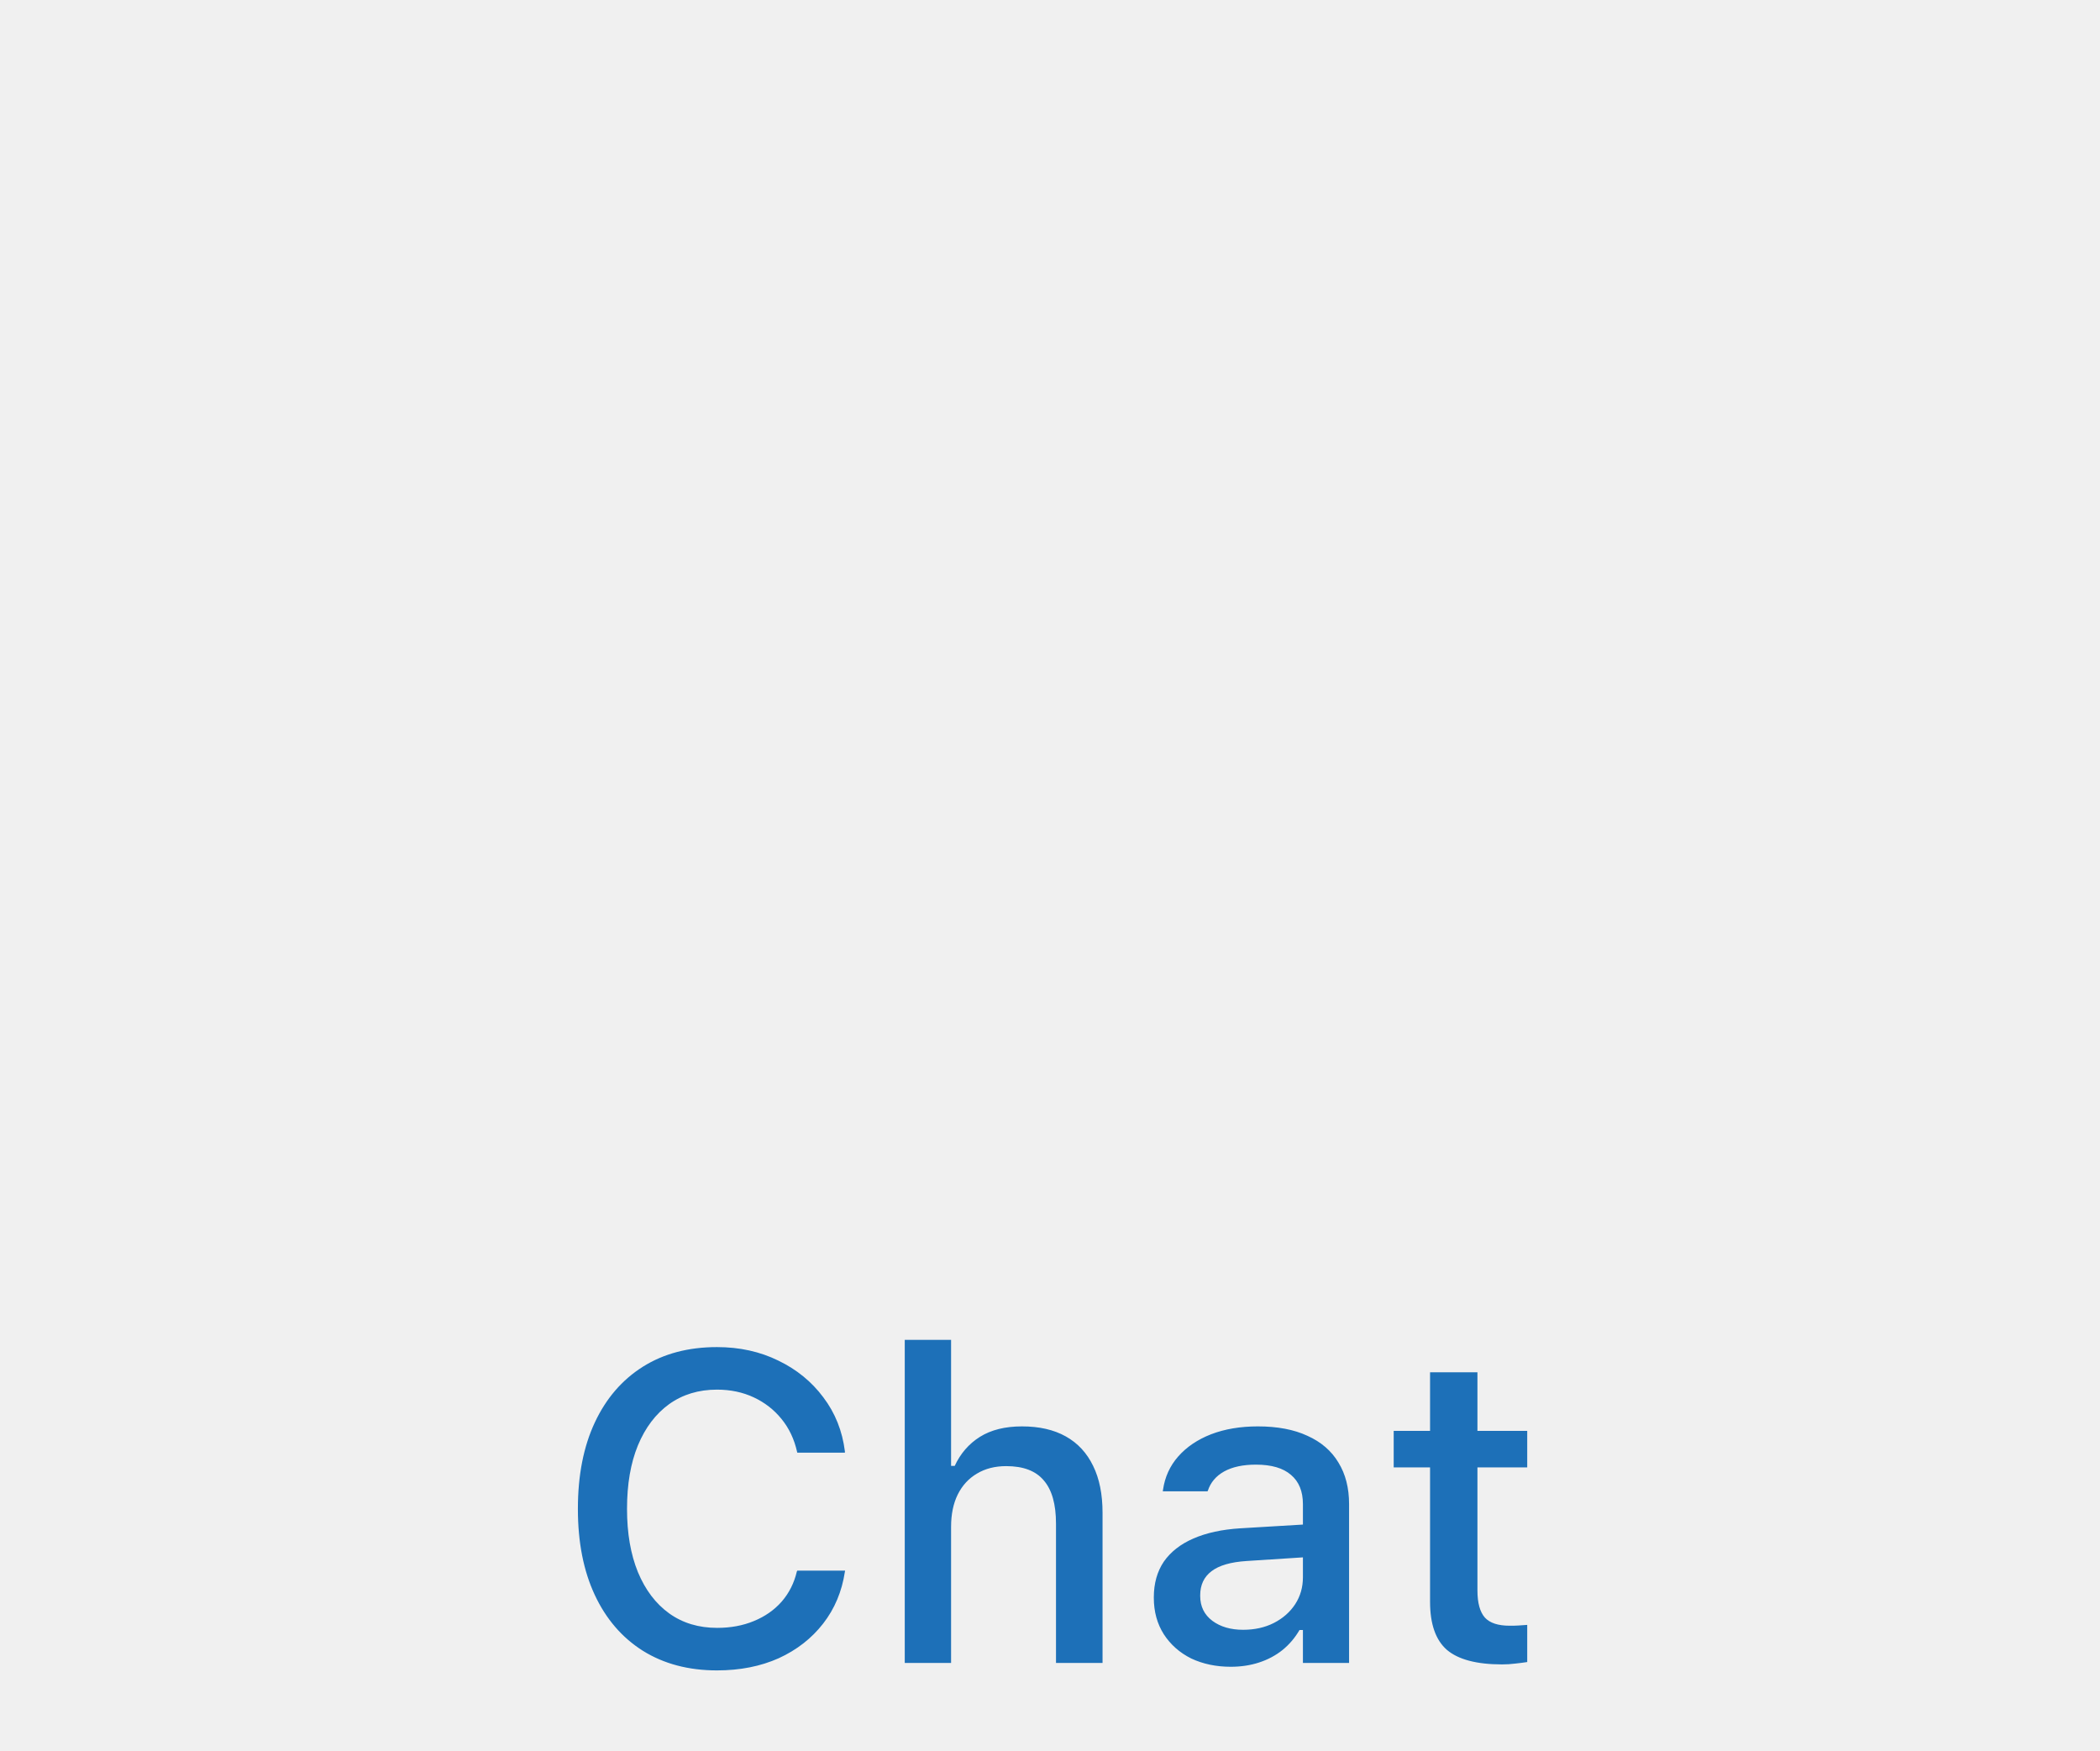
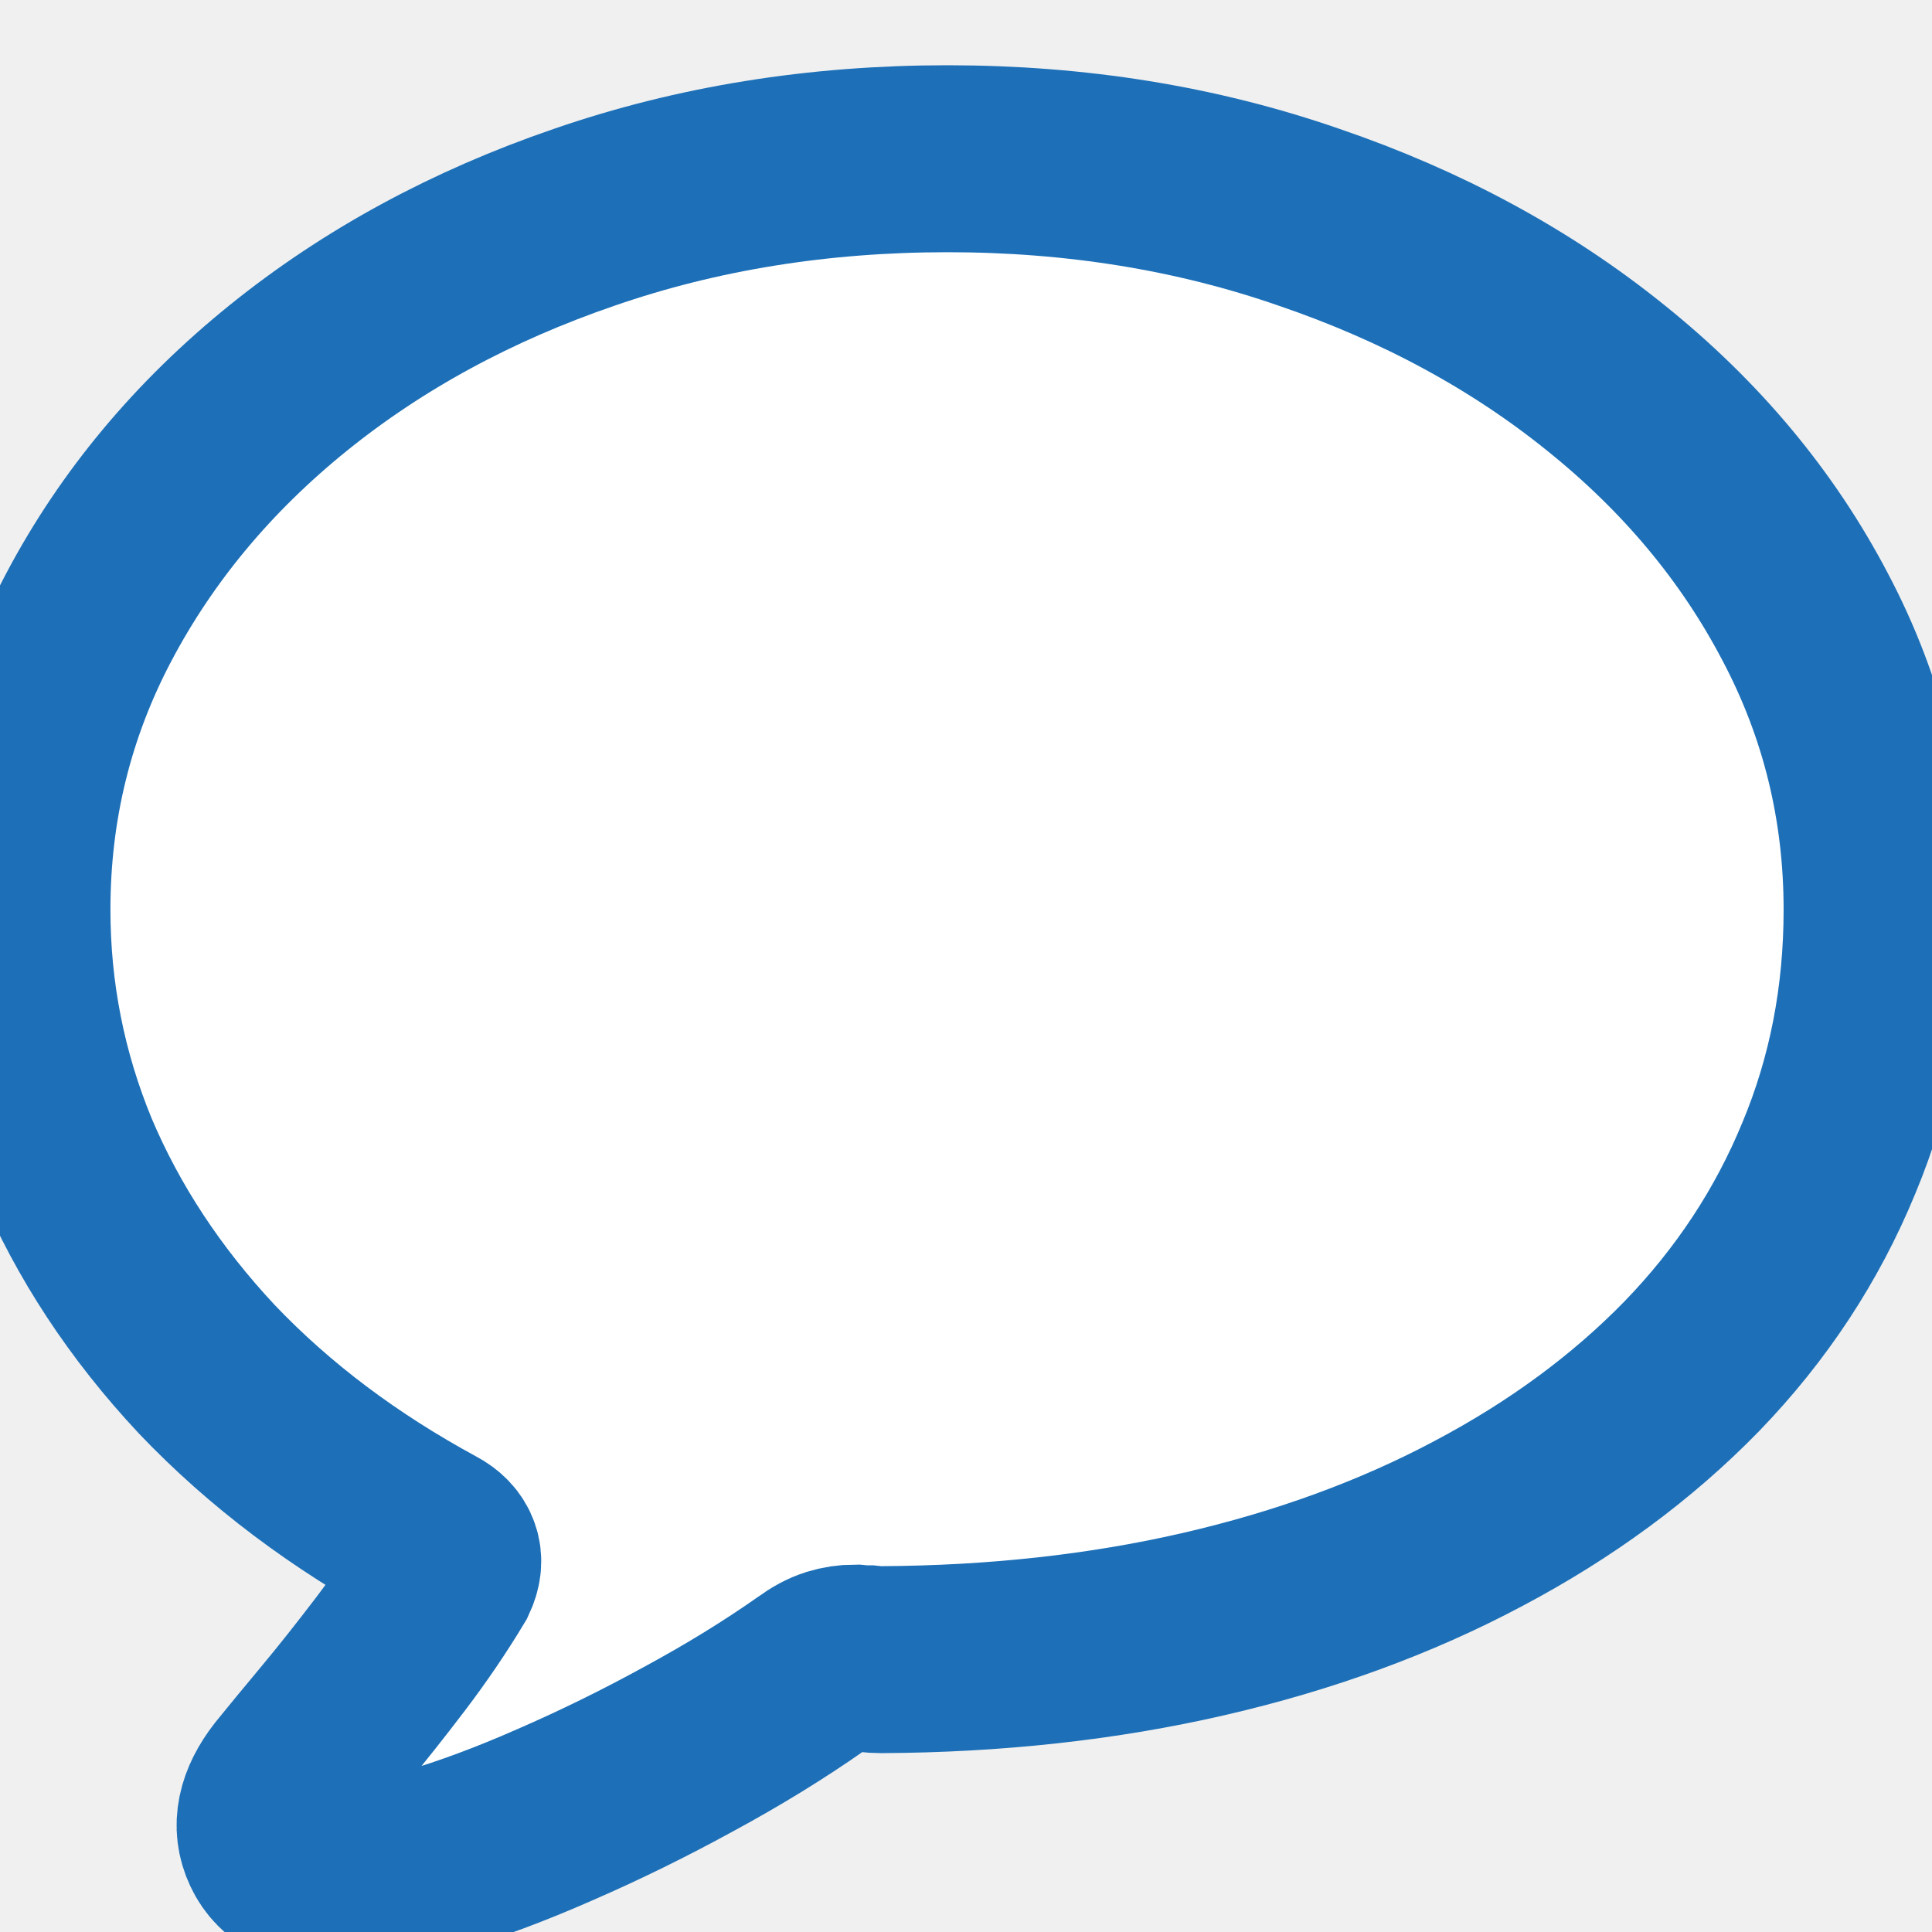
- <svg xmlns="http://www.w3.org/2000/svg" width="48" height="40" viewBox="0 0 48 40" fill="none">
-   <path d="M16.388 38.171C15.737 38.171 15.172 38.021 14.693 37.722C14.218 37.422 13.852 36.997 13.595 36.447C13.338 35.897 13.209 35.243 13.209 34.484V34.475C13.209 33.713 13.338 33.057 13.595 32.507C13.852 31.957 14.218 31.532 14.693 31.232C15.169 30.933 15.733 30.783 16.388 30.783C16.905 30.783 17.372 30.886 17.789 31.091C18.209 31.293 18.552 31.573 18.819 31.931C19.09 32.289 19.254 32.7 19.312 33.166V33.195H18.224L18.219 33.176C18.154 32.886 18.035 32.635 17.862 32.424C17.69 32.212 17.478 32.048 17.227 31.931C16.977 31.814 16.697 31.755 16.388 31.755C15.968 31.755 15.603 31.866 15.294 32.087C14.988 32.308 14.75 32.622 14.581 33.029C14.415 33.433 14.332 33.915 14.332 34.475V34.484C14.332 35.038 14.415 35.518 14.581 35.925C14.75 36.332 14.988 36.646 15.294 36.867C15.603 37.089 15.969 37.199 16.393 37.199C16.702 37.199 16.982 37.147 17.232 37.043C17.486 36.939 17.698 36.791 17.867 36.599C18.037 36.403 18.152 36.174 18.214 35.91L18.224 35.891H19.317L19.312 35.915C19.244 36.367 19.078 36.763 18.814 37.102C18.551 37.44 18.212 37.704 17.799 37.893C17.385 38.078 16.915 38.171 16.388 38.171ZM20.68 38V30.617H21.739V33.498H21.822C21.953 33.215 22.145 32.993 22.398 32.834C22.652 32.675 22.973 32.595 23.36 32.595C23.754 32.595 24.088 32.671 24.361 32.824C24.635 32.977 24.843 33.202 24.986 33.498C25.13 33.791 25.201 34.148 25.201 34.567V38H24.137V34.816C24.137 34.374 24.044 34.045 23.858 33.83C23.676 33.612 23.39 33.503 22.999 33.503C22.742 33.503 22.519 33.56 22.33 33.674C22.141 33.785 21.995 33.944 21.891 34.152C21.79 34.357 21.739 34.603 21.739 34.89V38H20.68ZM28.131 38.088C27.796 38.088 27.494 38.024 27.227 37.898C26.964 37.767 26.756 37.583 26.602 37.346C26.45 37.108 26.373 36.83 26.373 36.511V36.501C26.373 36.182 26.45 35.91 26.602 35.685C26.759 35.461 26.983 35.285 27.276 35.158C27.573 35.028 27.931 34.95 28.351 34.924L30.309 34.807V35.554L28.497 35.671C28.133 35.694 27.864 35.772 27.691 35.905C27.519 36.035 27.433 36.219 27.433 36.457V36.467C27.433 36.708 27.525 36.898 27.711 37.038C27.896 37.175 28.131 37.243 28.414 37.243C28.678 37.243 28.912 37.191 29.117 37.087C29.326 36.98 29.488 36.836 29.605 36.657C29.723 36.475 29.781 36.27 29.781 36.042V34.372C29.781 34.079 29.69 33.856 29.508 33.703C29.329 33.547 29.062 33.469 28.707 33.469C28.411 33.469 28.168 33.521 27.98 33.625C27.794 33.729 27.67 33.876 27.608 34.065L27.599 34.079H26.578L26.583 34.045C26.625 33.752 26.741 33.498 26.93 33.283C27.122 33.065 27.372 32.896 27.682 32.775C27.994 32.655 28.351 32.595 28.751 32.595C29.197 32.595 29.575 32.666 29.884 32.81C30.196 32.95 30.432 33.153 30.592 33.42C30.755 33.684 30.836 34.001 30.836 34.372V38H29.781V37.248H29.703C29.599 37.427 29.469 37.58 29.312 37.707C29.156 37.831 28.979 37.925 28.78 37.99C28.582 38.055 28.365 38.088 28.131 38.088ZM34.332 38.034C33.753 38.034 33.333 37.923 33.072 37.702C32.815 37.477 32.687 37.111 32.687 36.603V33.532H31.856V32.697H32.687V31.359H33.77V32.697H34.908V33.532H33.77V36.345C33.77 36.631 33.828 36.838 33.941 36.965C34.055 37.089 34.244 37.15 34.508 37.15C34.586 37.15 34.653 37.149 34.708 37.145C34.767 37.142 34.833 37.137 34.908 37.131V37.98C34.824 37.993 34.732 38.005 34.635 38.015C34.537 38.028 34.436 38.034 34.332 38.034Z" fill="#1D70B8" />
+ <svg xmlns="http://www.w3.org/2000/svg" width="22" height="22" viewBox="0 0 31 30" fill="none" stroke="#1D70B8" stroke-width="3">
+   <path d="M5.427 29.621C4.902 29.621 4.563 29.456 4.411 29.126C4.259 28.804 4.331 28.453 4.627 28.072C4.805 27.852 5.042 27.564 5.338 27.209C5.634 26.854 5.943 26.464 6.265 26.041C6.586 25.618 6.874 25.195 7.128 24.771C7.187 24.645 7.2 24.535 7.166 24.441C7.132 24.34 7.052 24.255 6.925 24.188C5.52 23.426 4.318 22.52 3.319 21.471C2.329 20.413 1.572 19.262 1.047 18.018C0.531 16.765 0.272 15.457 0.272 14.095C0.272 12.419 0.658 10.853 1.428 9.397C2.198 7.942 3.264 6.664 4.627 5.563C5.99 4.463 7.572 3.604 9.375 2.986C11.186 2.36 13.129 2.047 15.202 2.047C17.267 2.047 19.201 2.36 21.004 2.986C22.815 3.604 24.402 4.463 25.765 5.563C27.136 6.664 28.202 7.942 28.964 9.397C29.734 10.853 30.119 12.419 30.119 14.095C30.119 15.517 29.861 16.845 29.345 18.081C28.837 19.317 28.105 20.43 27.148 21.42C26.192 22.402 25.049 23.244 23.721 23.946C22.4 24.649 20.932 25.186 19.315 25.559C17.699 25.931 15.972 26.121 14.136 26.13C14.076 26.13 14.009 26.126 13.933 26.117C13.865 26.117 13.793 26.113 13.717 26.105C13.607 26.105 13.497 26.121 13.387 26.155C13.277 26.189 13.158 26.253 13.031 26.346C12.43 26.769 11.77 27.175 11.051 27.564C10.34 27.954 9.625 28.305 8.905 28.618C8.194 28.931 7.534 29.177 6.925 29.355C6.315 29.532 5.816 29.621 5.427 29.621Z" fill="#FFFFFF" />
</svg>
